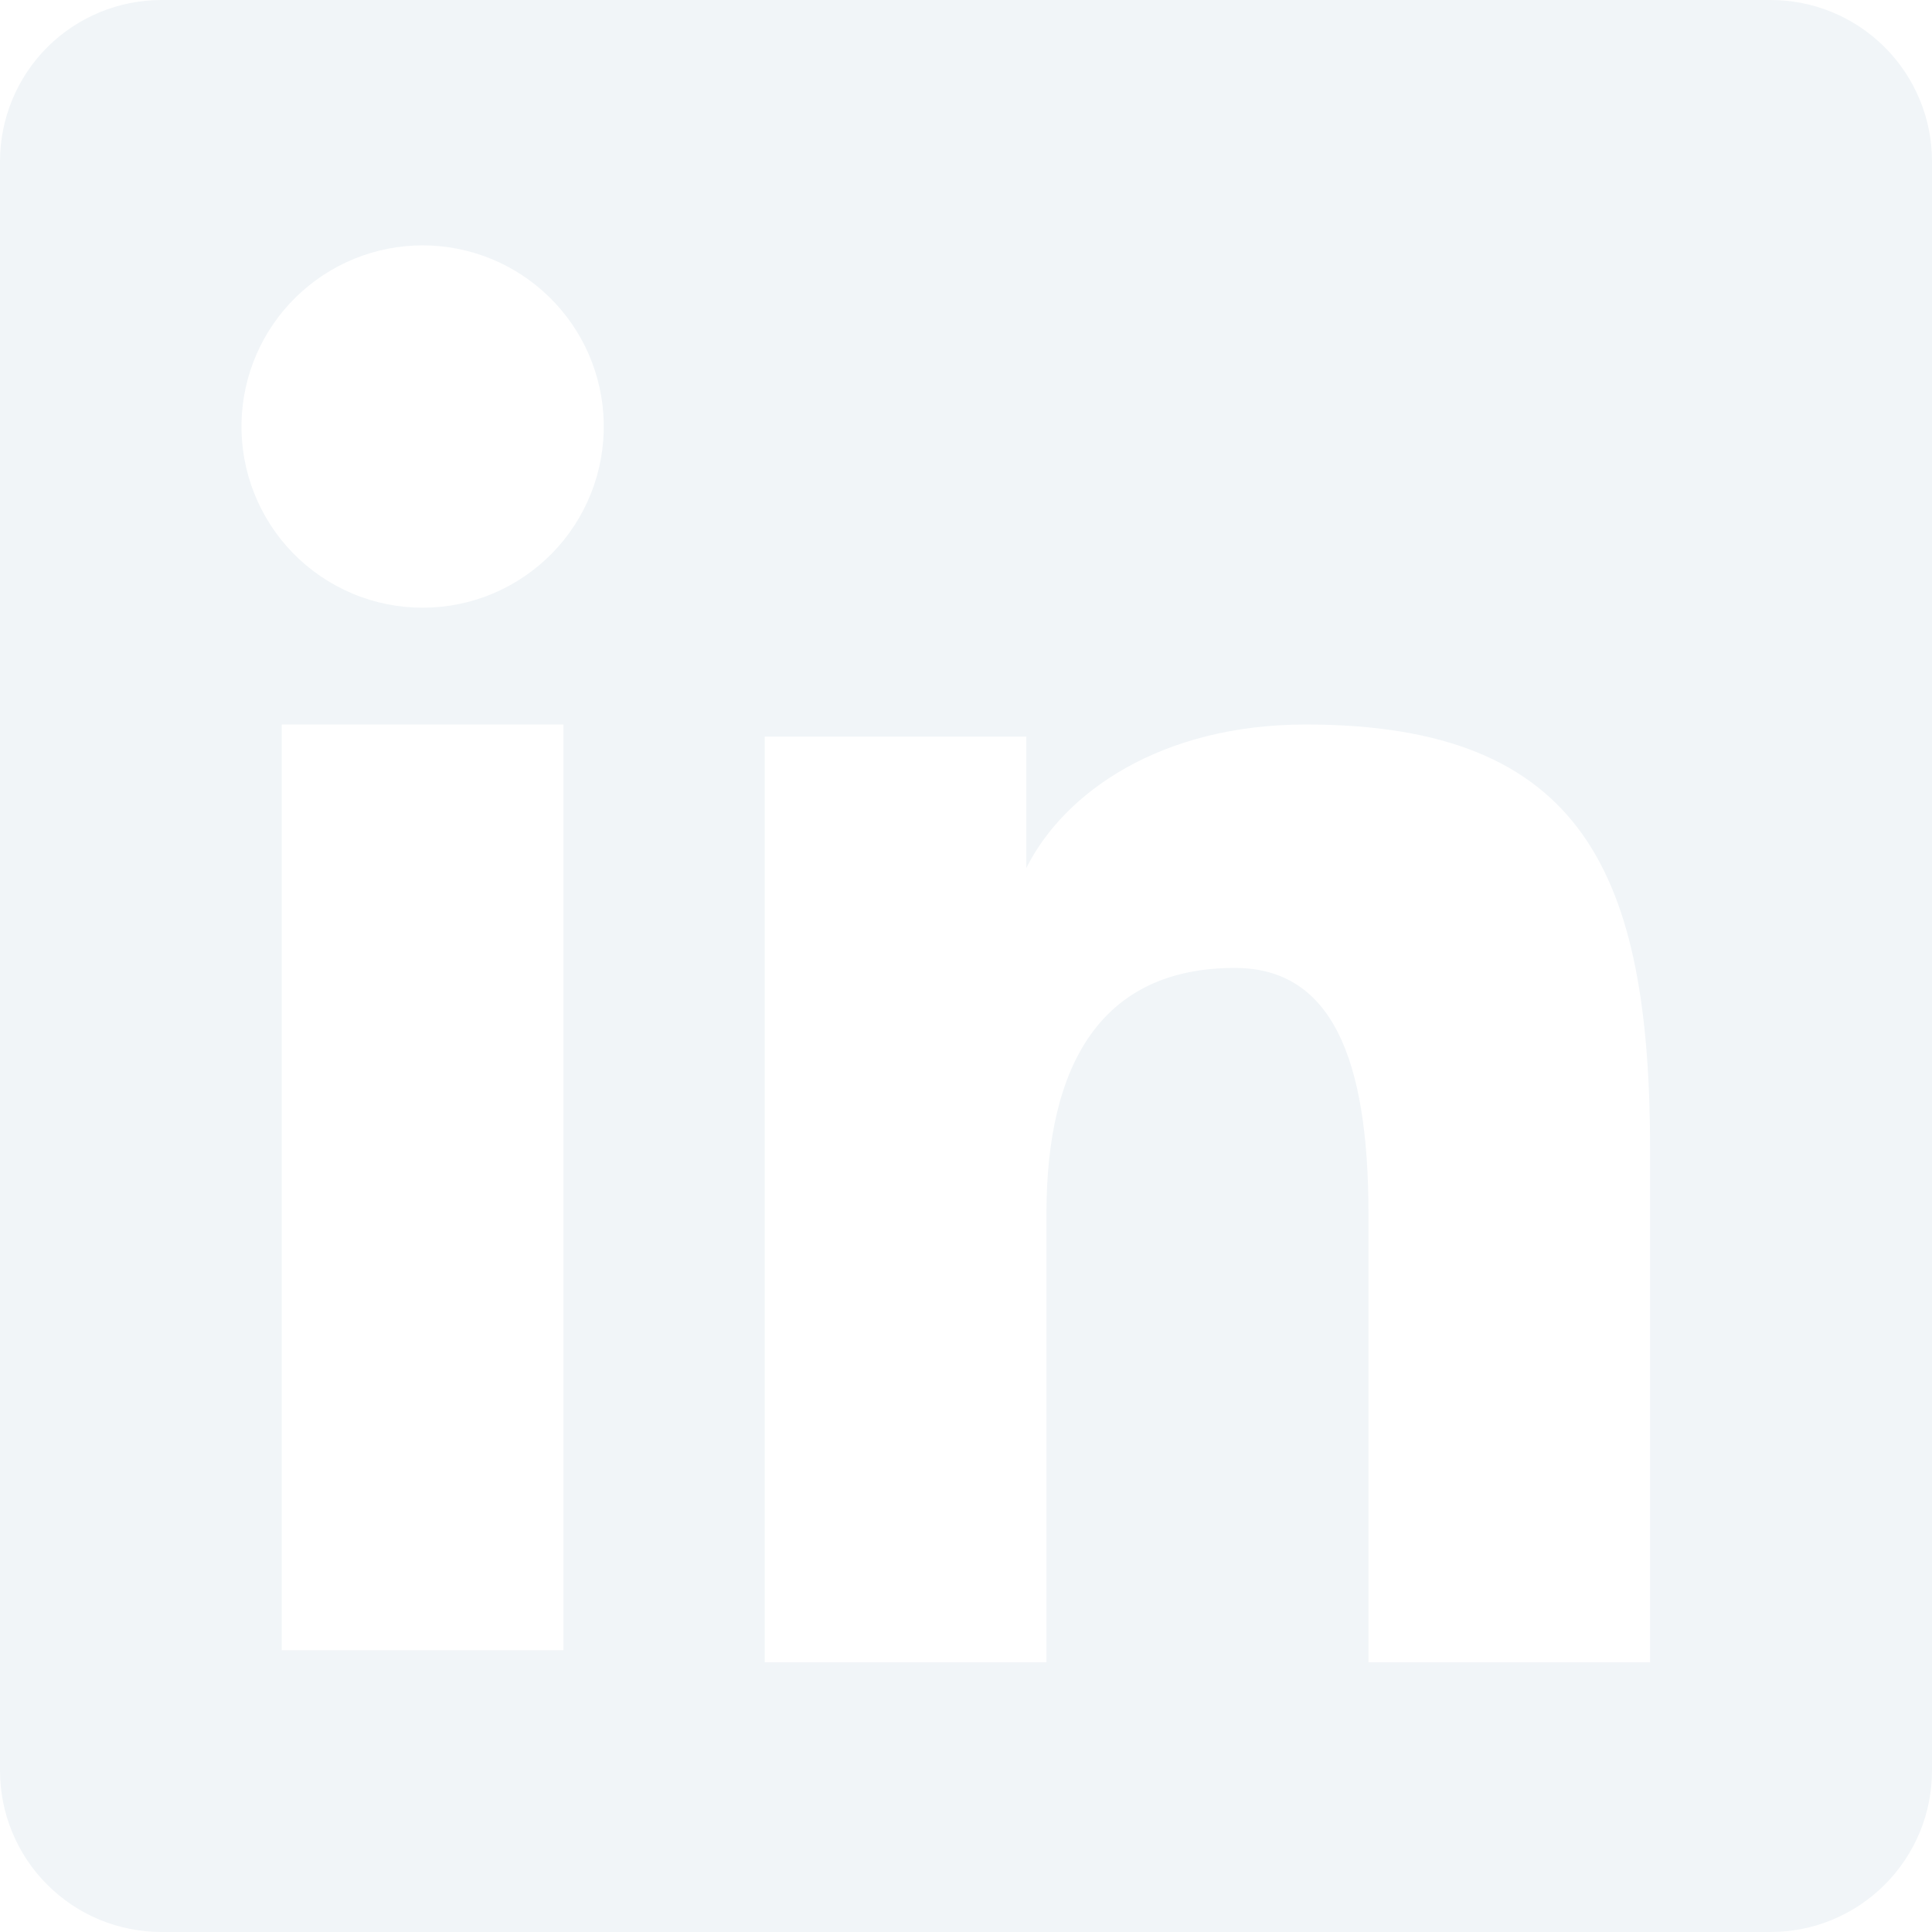
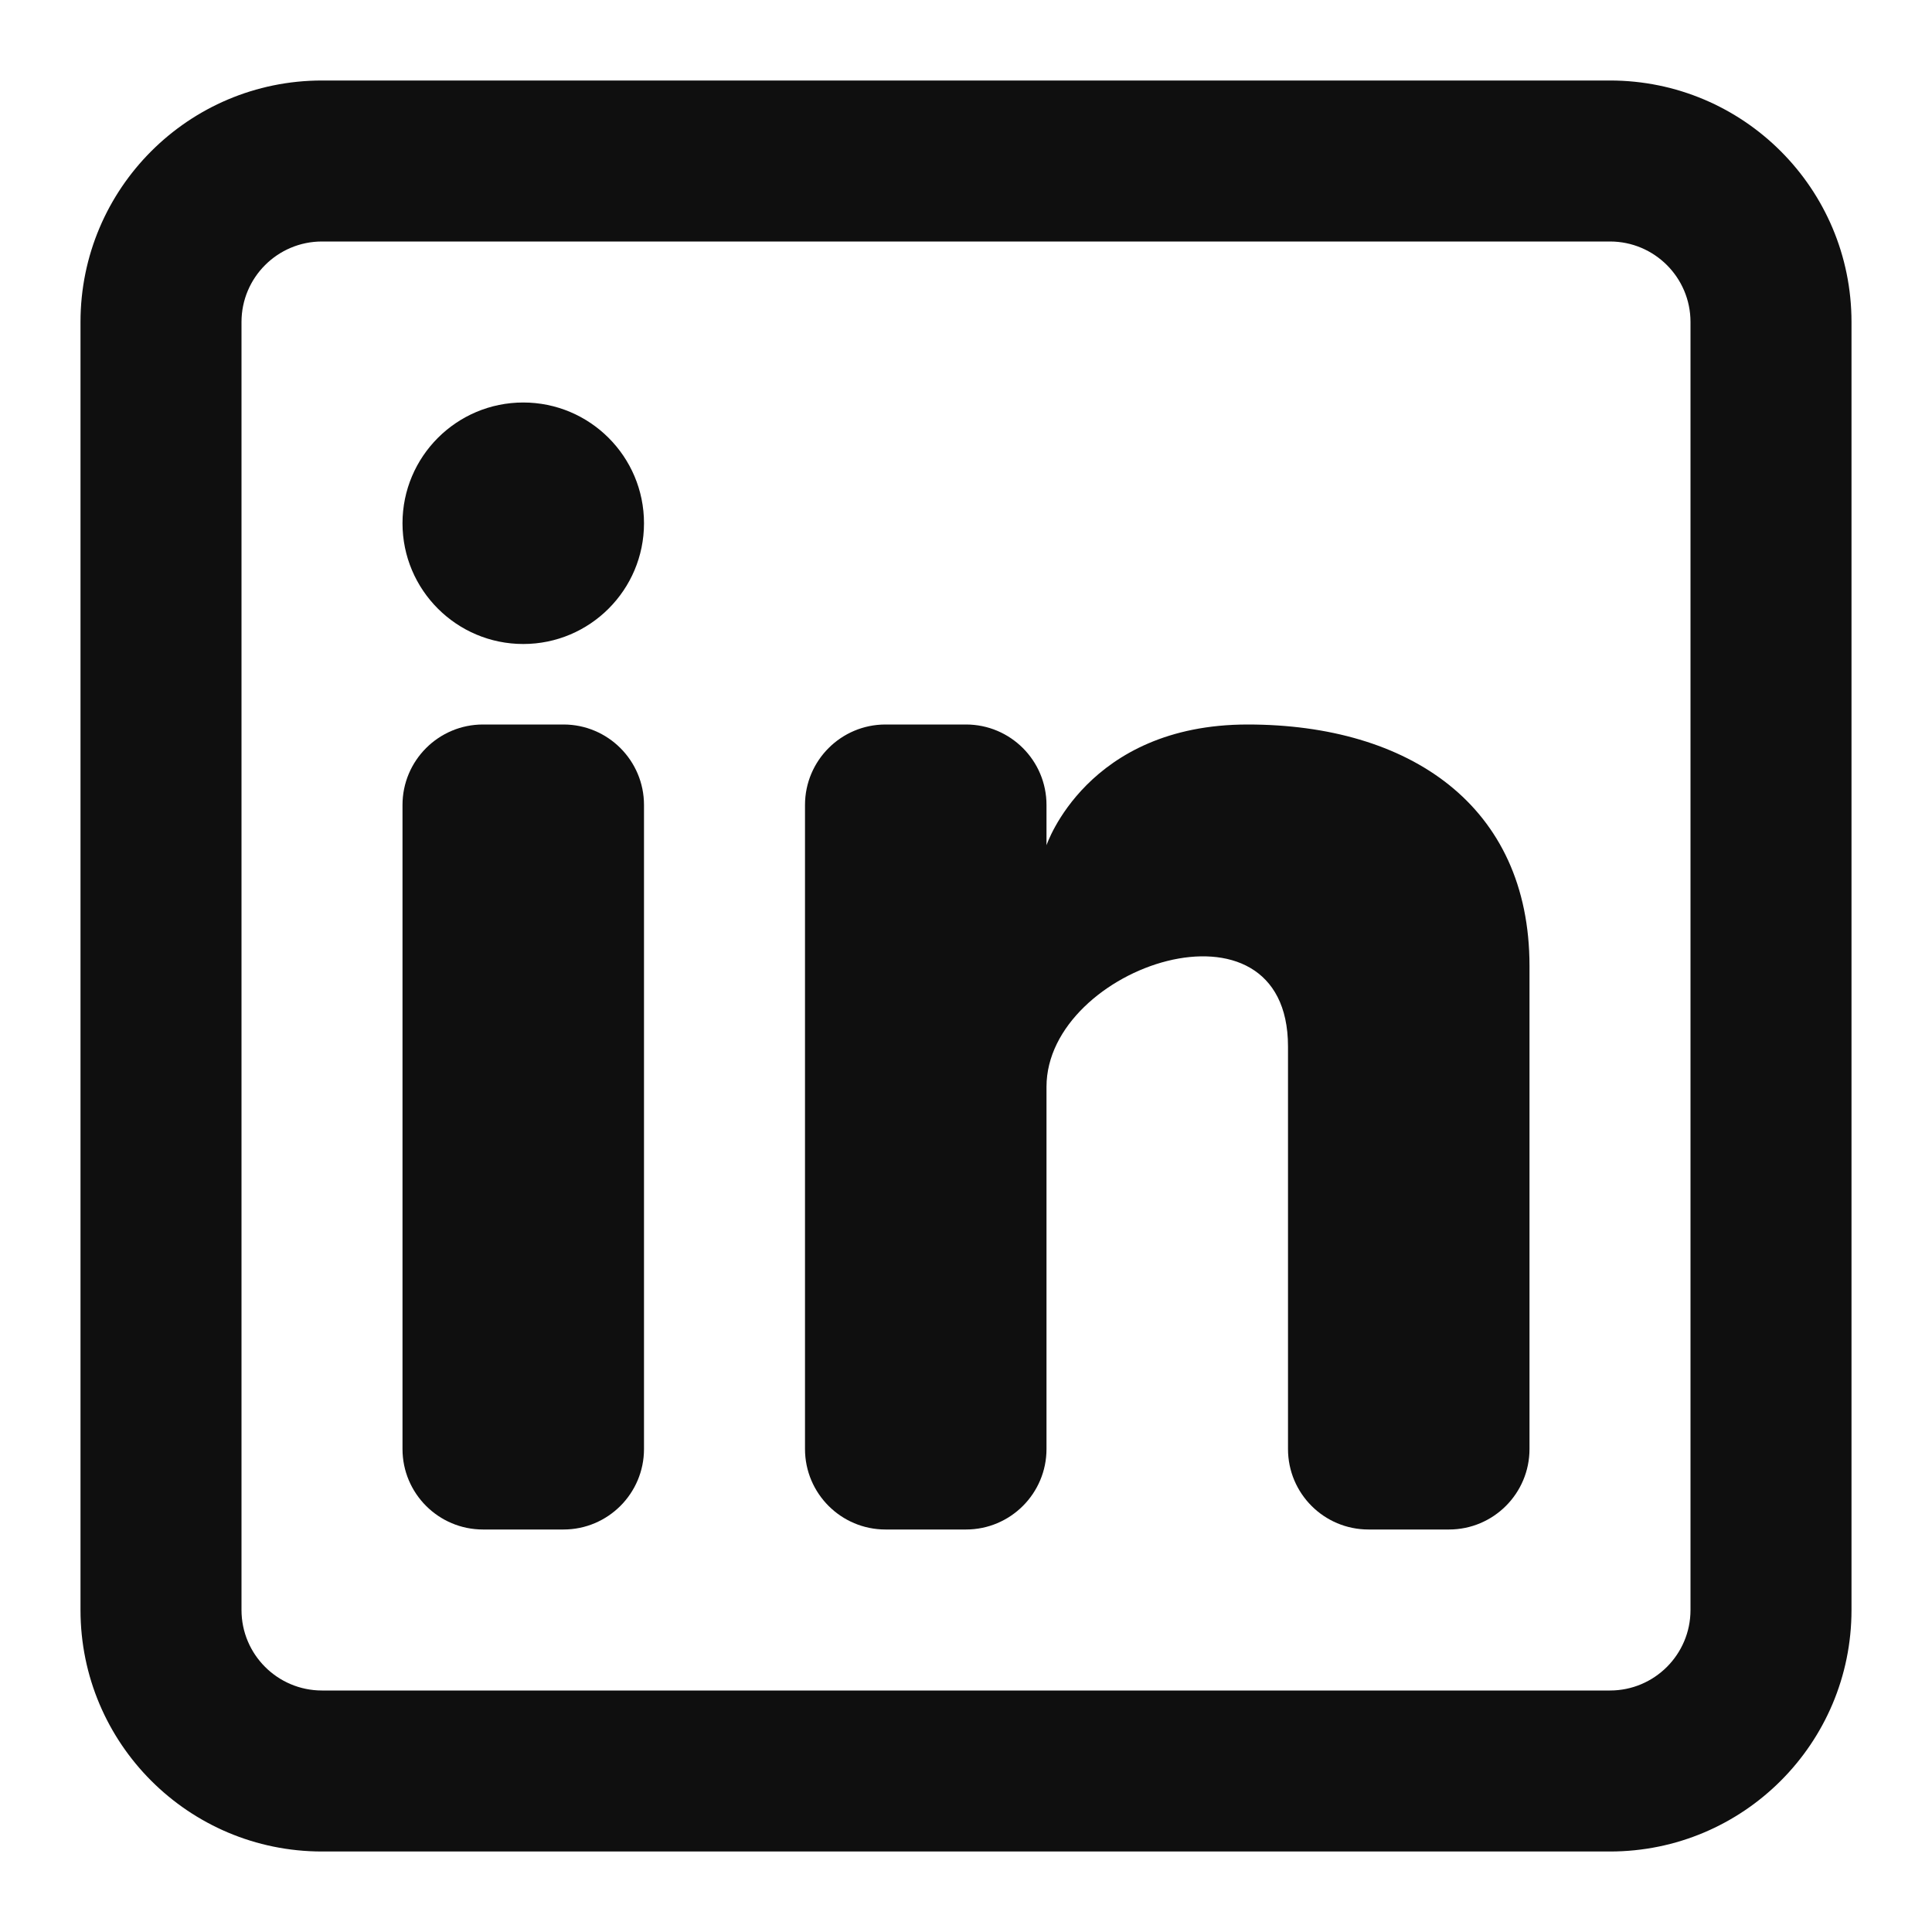
- <svg xmlns="http://www.w3.org/2000/svg" width="22" height="22" viewBox="0 0 22 22" fill="none">
-   <path fill-rule="evenodd" clip-rule="evenodd" d="M2.7206e-07 1.838C2.7206e-07 1.351 0.194 0.883 0.538 0.538C0.883 0.194 1.351 2.45031e-06 1.838 2.45031e-06H20.16C20.402 -0 20.641 0.047 20.864 0.139C21.087 0.231 21.29 0.367 21.461 0.537C21.632 0.708 21.768 0.911 21.86 1.134C21.953 1.357 22 1.596 22 1.838V20.16C22 20.402 21.953 20.641 21.861 20.864C21.768 21.087 21.633 21.29 21.462 21.461C21.291 21.632 21.088 21.768 20.865 21.86C20.642 21.953 20.403 22 20.161 22H1.838C1.597 22 1.357 21.952 1.134 21.86C0.911 21.768 0.709 21.632 0.538 21.461C0.367 21.291 0.232 21.088 0.14 20.865C0.047 20.642 -0 20.402 2.7206e-07 20.161V1.838ZM8.708 8.388H11.687V9.884C12.117 9.024 13.217 8.25 14.87 8.25C18.039 8.25 18.79 9.963 18.79 13.106V18.928H15.583V13.822C15.583 12.032 15.153 11.022 14.061 11.022C12.546 11.022 11.916 12.111 11.916 13.822V18.928H8.708V8.388ZM3.208 18.791H6.416V8.25H3.208V18.79V18.791ZM6.875 4.812C6.881 5.087 6.832 5.36 6.731 5.615C6.63 5.871 6.479 6.104 6.287 6.3C6.095 6.496 5.866 6.652 5.612 6.759C5.359 6.866 5.087 6.92 4.812 6.92C4.538 6.92 4.266 6.866 4.013 6.759C3.759 6.652 3.53 6.496 3.338 6.3C3.146 6.104 2.995 5.871 2.894 5.615C2.793 5.36 2.744 5.087 2.75 4.812C2.762 4.273 2.984 3.76 3.37 3.383C3.755 3.006 4.273 2.794 4.812 2.794C5.352 2.794 5.87 3.006 6.255 3.383C6.641 3.76 6.863 4.273 6.875 4.812Z" fill="#F1F5F8" />
+ <svg xmlns="http://www.w3.org/2000/svg" width="800px" height="800px" viewBox="0 0 24 24" fill="none">
+   <path d="M6.5 8C7.328 8 8 7.328 8 6.5C8 5.672 7.328 5 6.5 5C5.672 5 5 5.672 5 6.5C5 7.328 5.672 8 6.5 8Z" fill="#0F0F0F" />
+   <path d="M5 10C5 9.448 5.448 9 6 9H7C7.552 9 8 9.448 8 10V18C8 18.552 7.552 19 7 19H6C5.448 19 5 18.552 5 18V10Z" fill="#0F0F0F" />
+   <path d="M11 19H12C12.552 19 13 18.552 13 18V13.5C13 12 16 11 16 13V18C16 18.553 16.448 19 17 19H18C18.552 19 19 18.552 19 18V12C19 10 17.5 9 15.5 9C13.5 9 13 10.5 13 10.5V10C13 9.448 12.552 9 12 9H11C10.448 9 10 9.448 10 10V18C10 18.552 10.448 19 11 19Z" fill="#0F0F0F" />
+   <path fill-rule="evenodd" clip-rule="evenodd" d="M20 1C21.657 1 23 2.343 23 4V20C23 21.657 21.657 23 20 23H4C2.343 23 1 21.657 1 20V4C1 2.343 2.343 1 4 1H20ZM20 3C20.552 3 21 3.448 21 4V20C21 20.552 20.552 21 20 21H4C3.448 21 3 20.552 3 20V4C3 3.448 3.448 3 4 3H20Z" fill="#0F0F0F" />
</svg>
